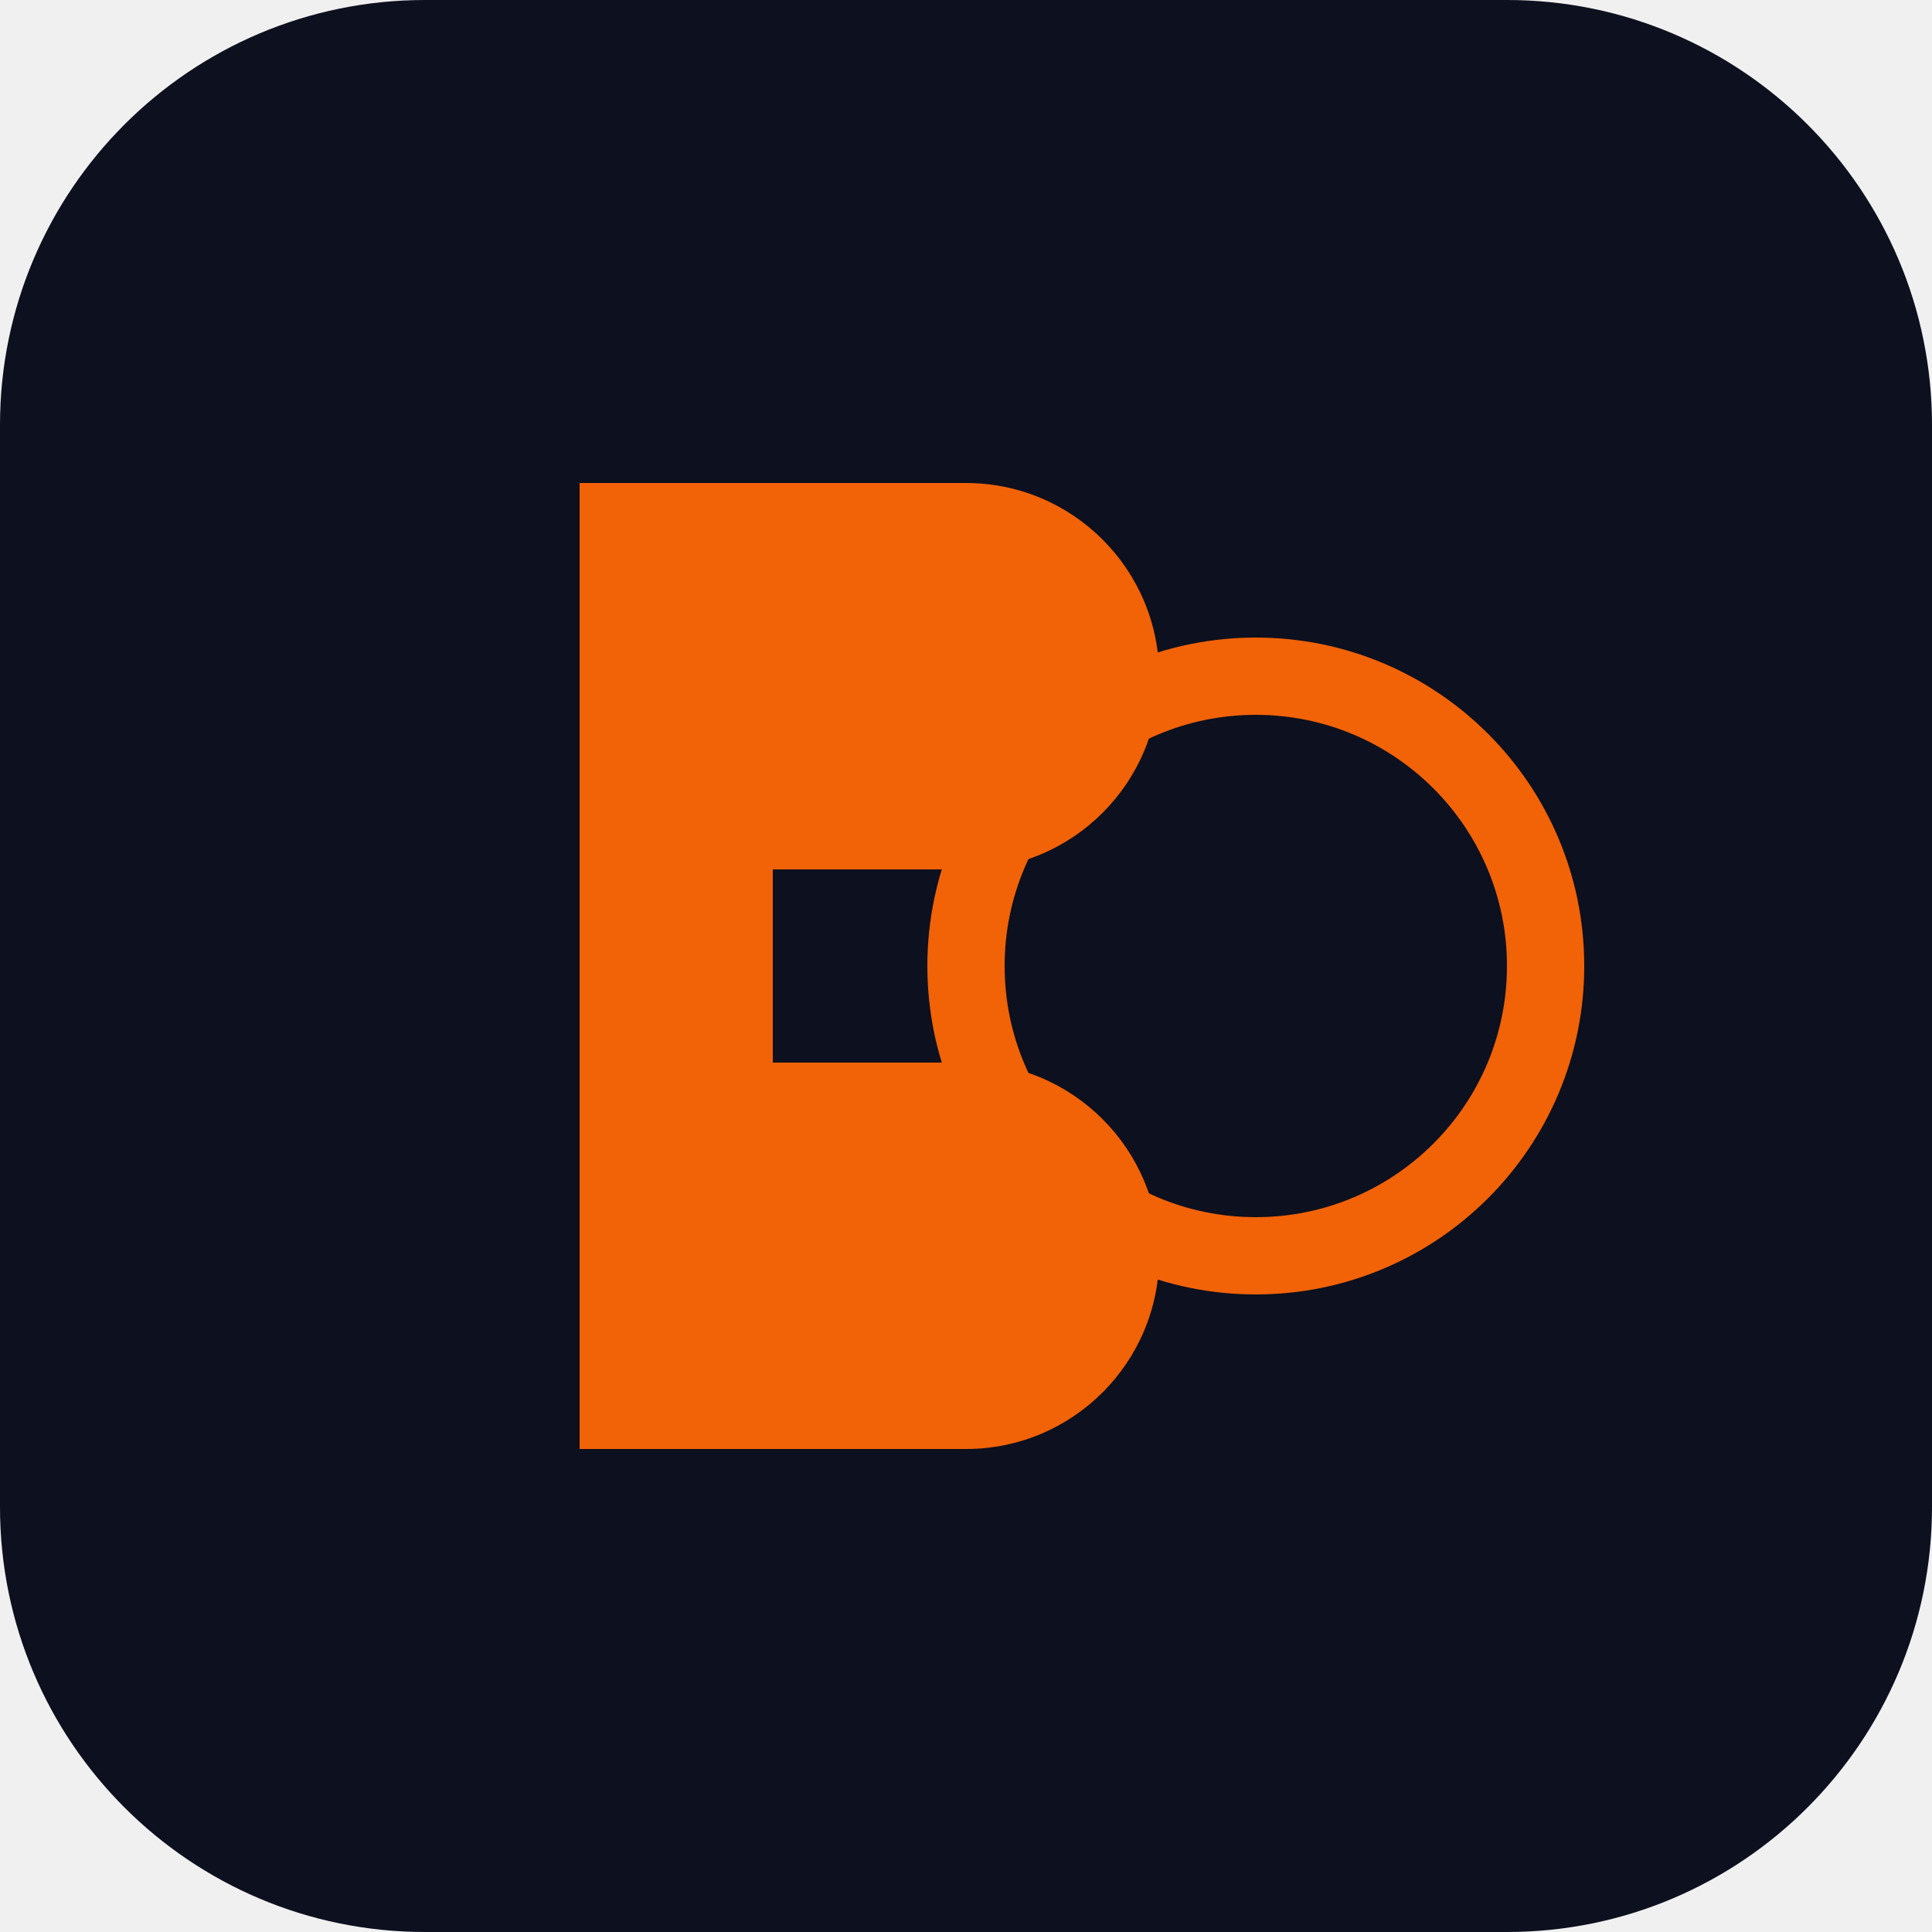
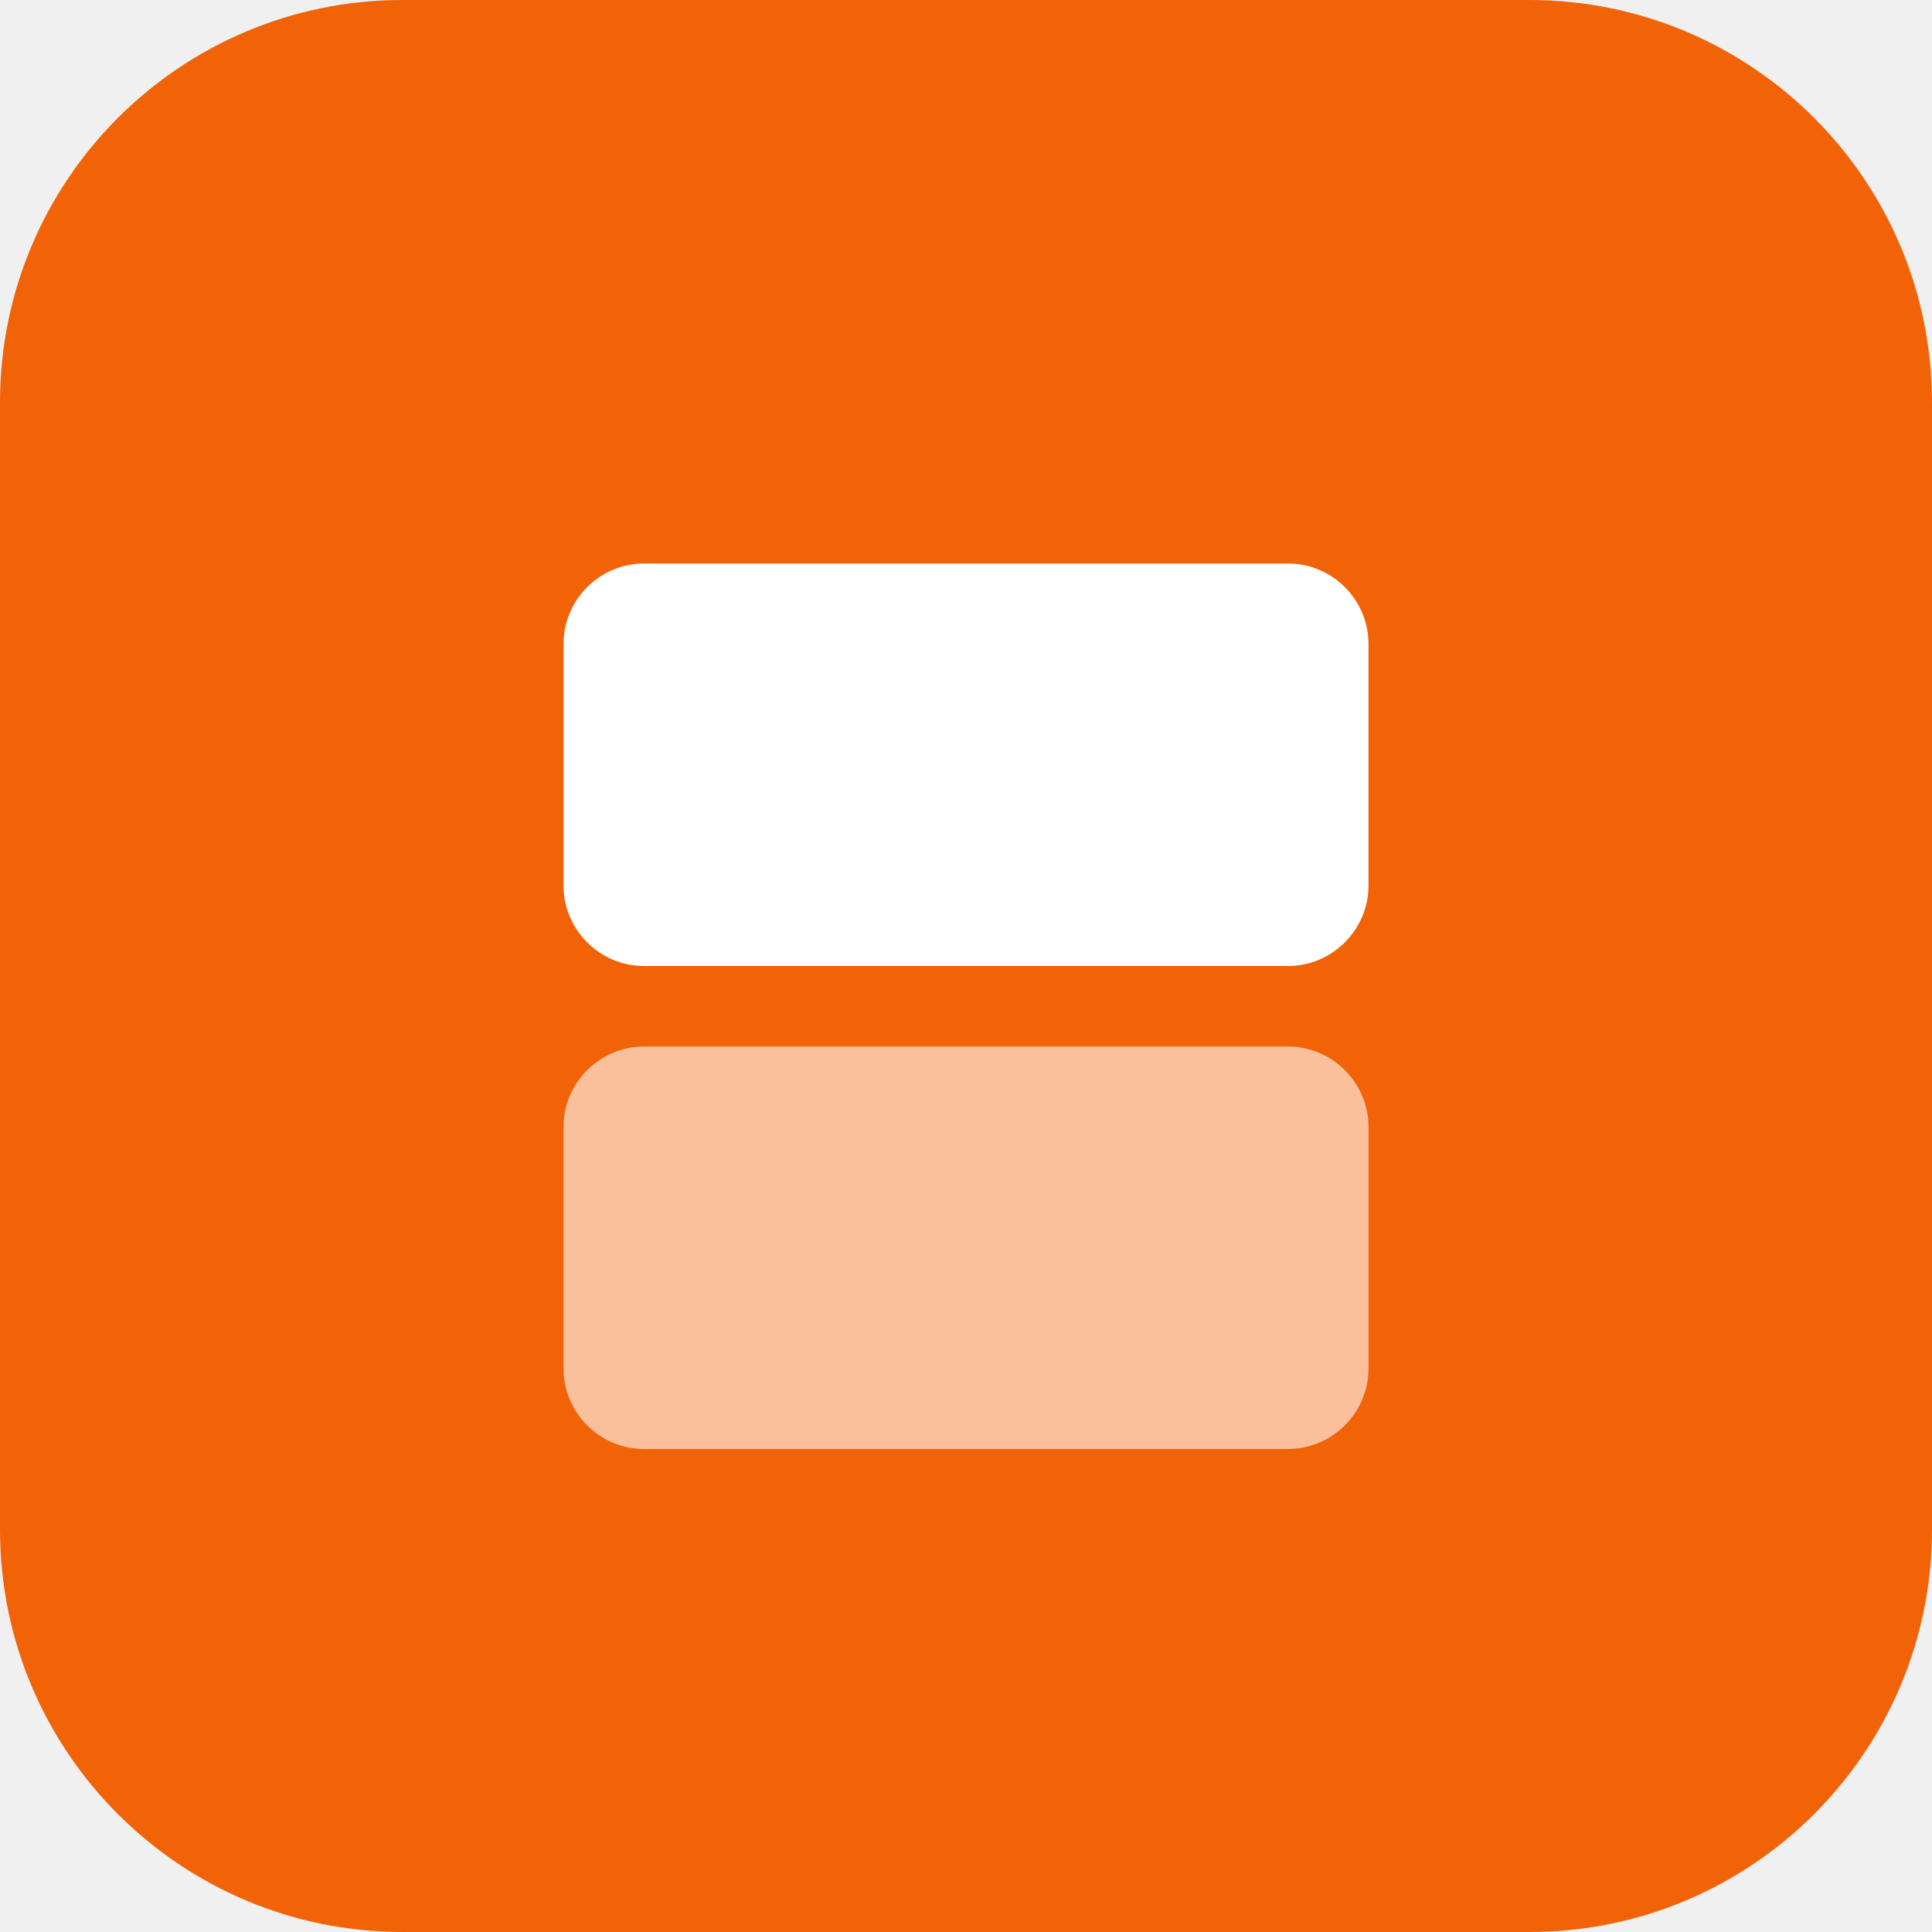
- <svg xmlns="http://www.w3.org/2000/svg" viewBox="0 0 100 100">
-   <rect width="100" height="100" rx="22" fill="#0D101E" />
-   <path d="M30 25 h20 a10 10 0 0 1 0 20 h-20 z" fill="#F26207" />
-   <path d="M30 55 h20 a10 10 0 0 1 0 20 h-20 z" fill="#F26207" />
-   <rect x="30" y="45" width="10" height="10" fill="#F26207" />
-   <circle cx="65" cy="50" r="15" fill="none" stroke="#F26207" stroke-width="4" />
+ <svg xmlns="http://www.w3.org/2000/svg" viewBox="0 0 48 48">
+   <rect width="48" height="48" rx="10" fill="#F26207" />
+   <path d="M16 14h16c1.1 0 2 .9 2 2v6c0 1.1-.9 2-2 2H16c-1.1 0-2-.9-2-2v-6c0-1.1.9-2 2-2z" fill="white" />
+   <path d="M16 26h16c1.1 0 2 .9 2 2v6c0 1.1-.9 2-2 2H16c-1.1 0-2-.9-2-2v-6c0-1.1.9-2 2-2z" fill="white" opacity="0.6" />
</svg>
